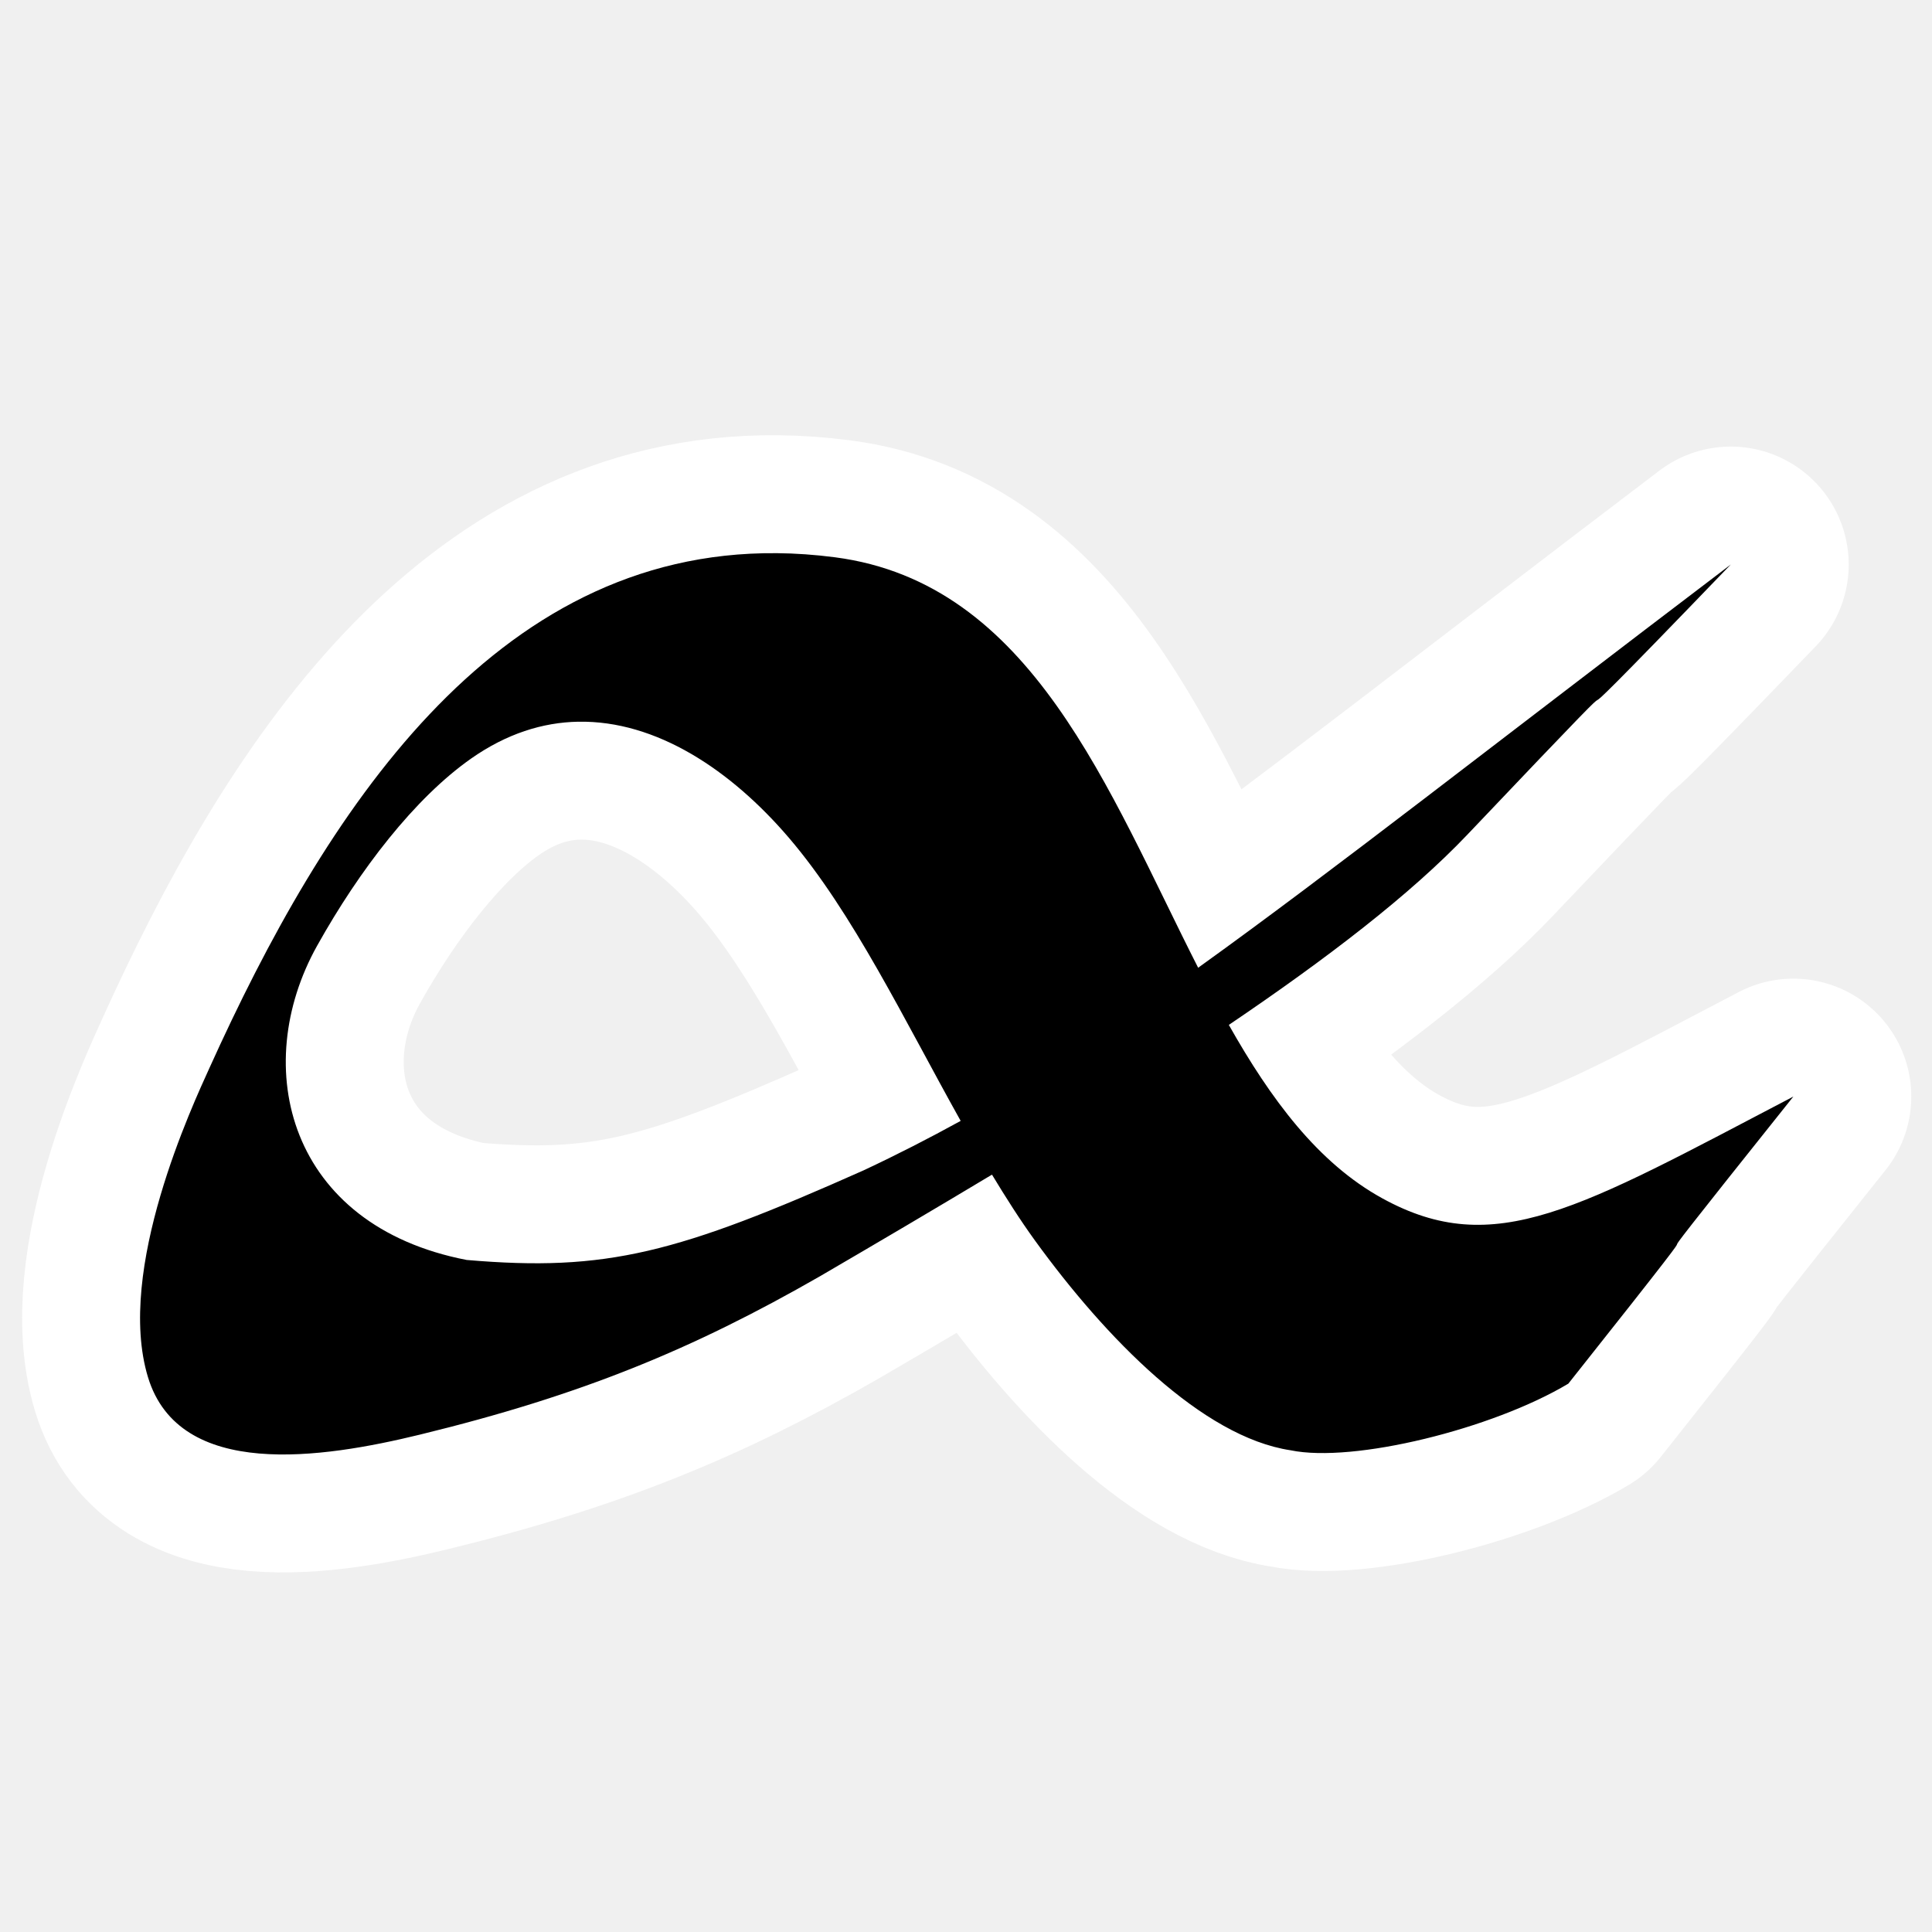
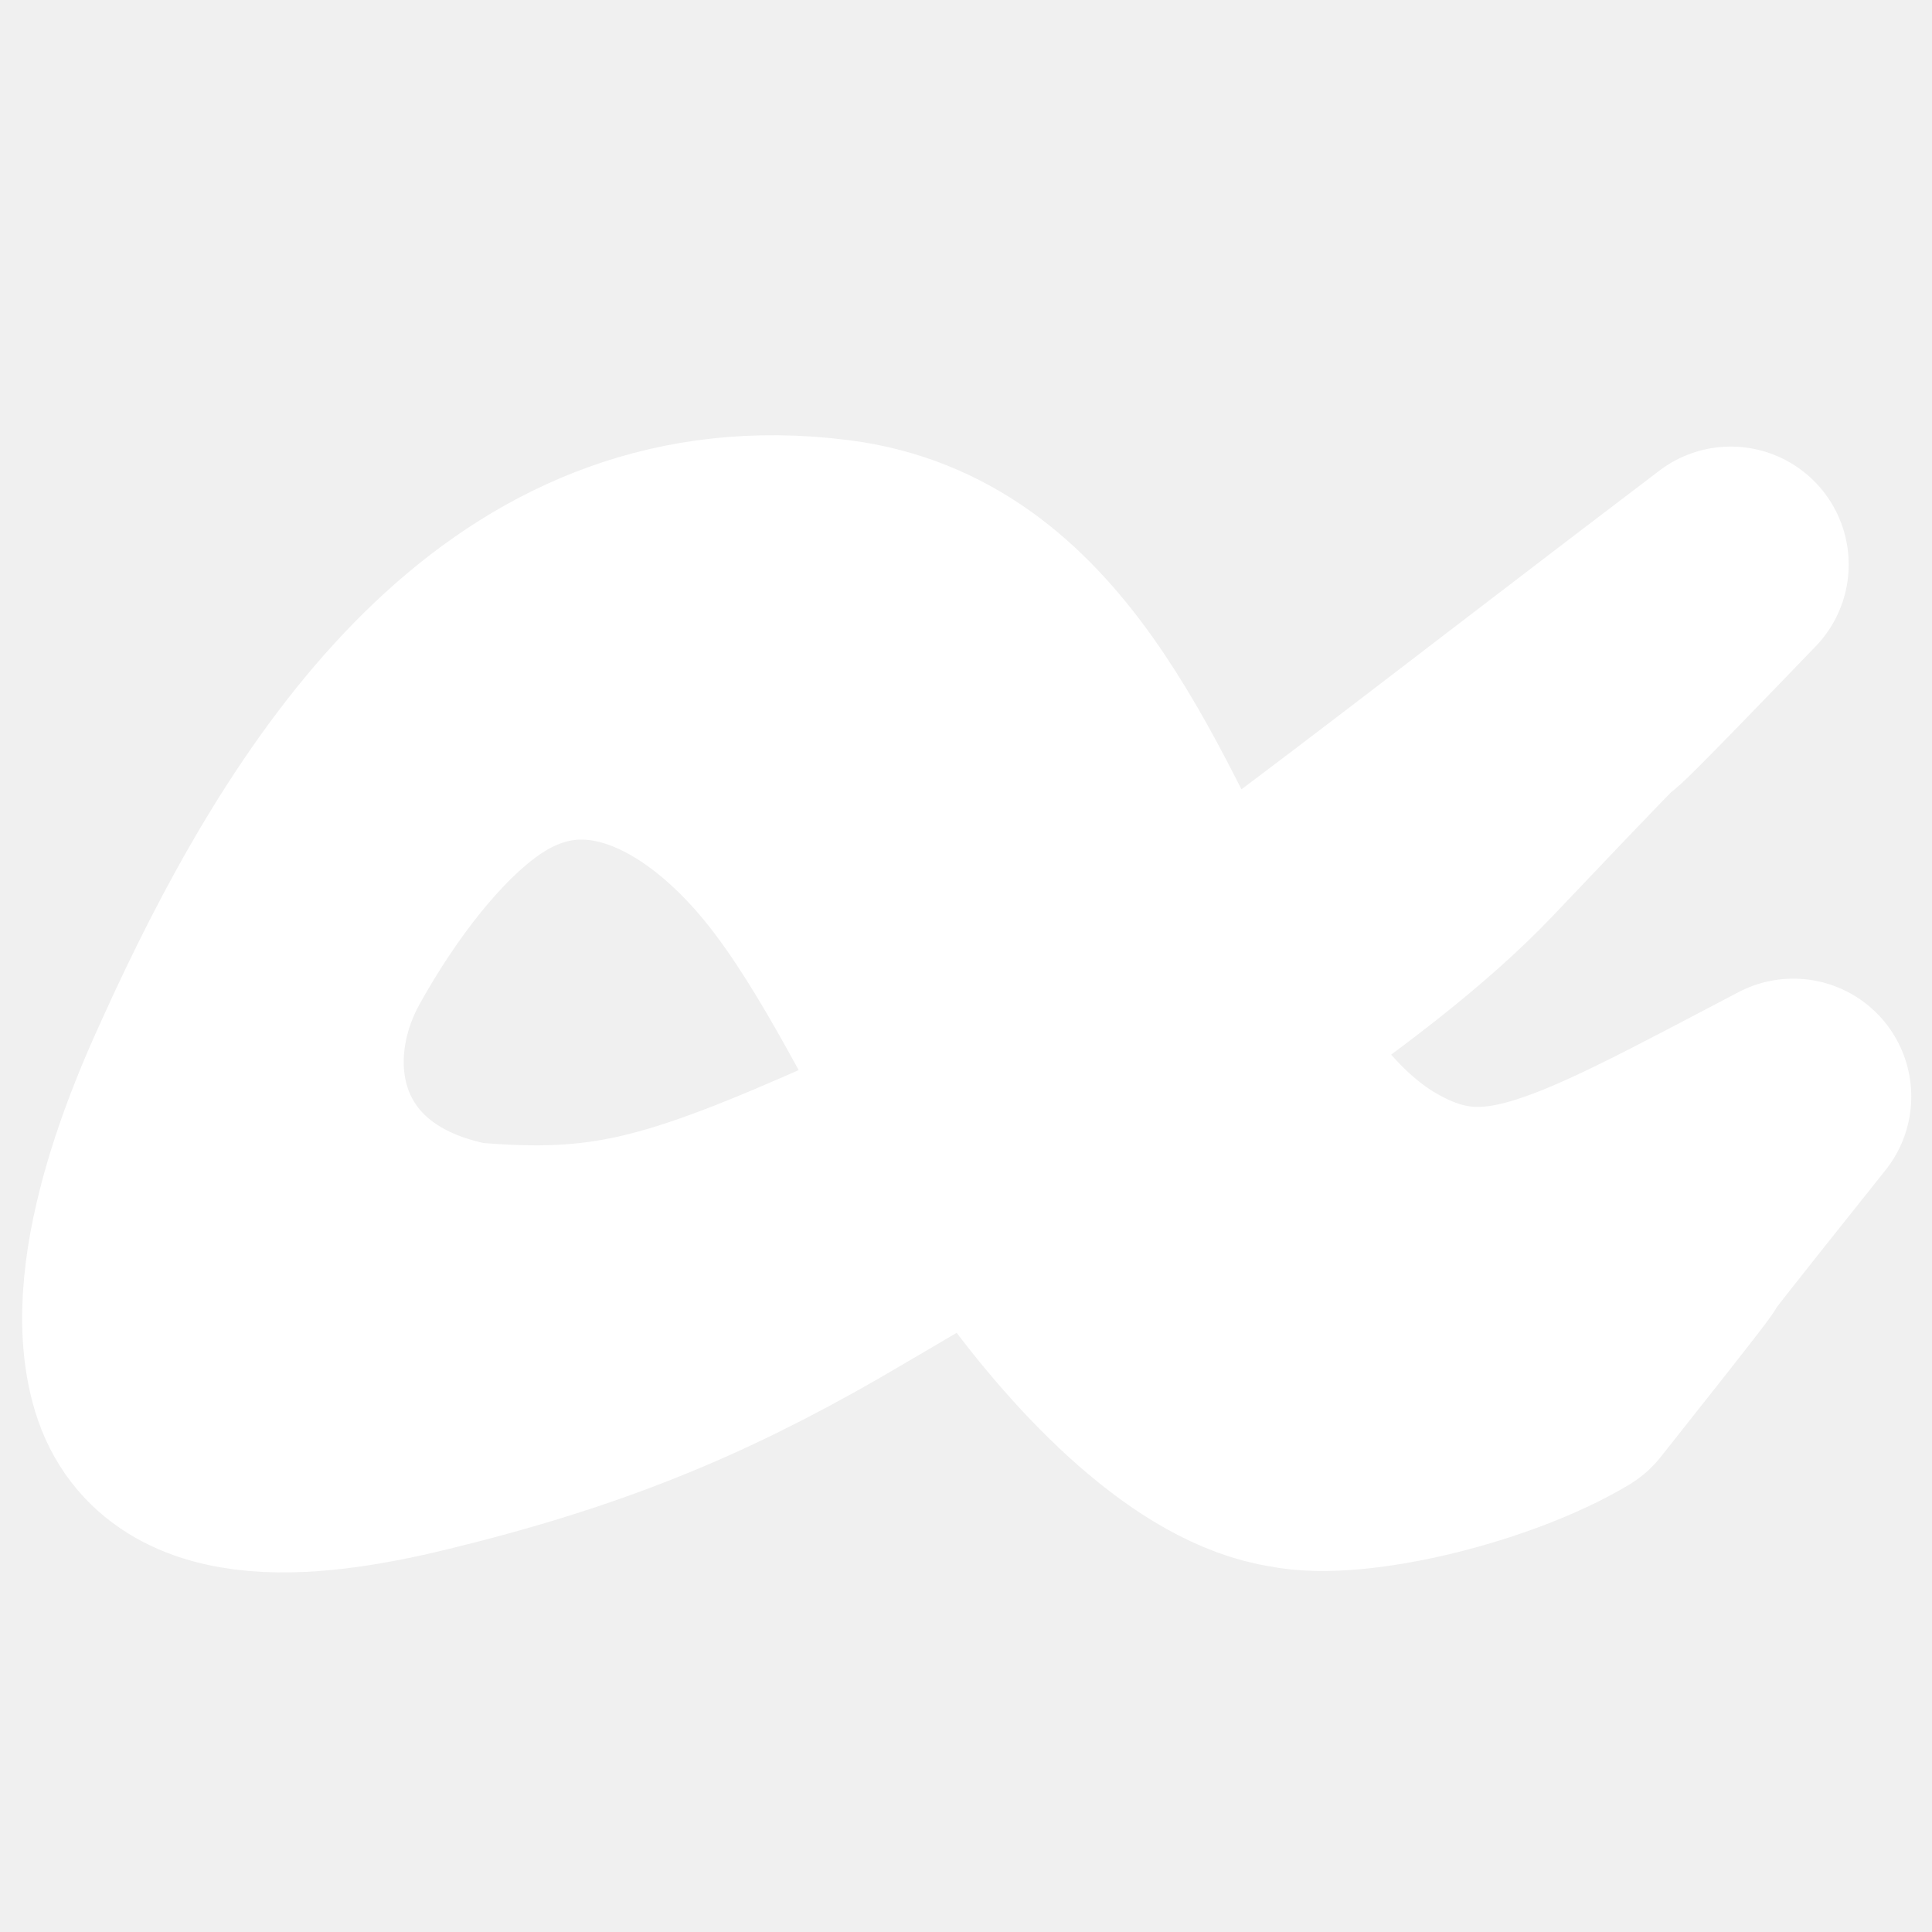
<svg xmlns="http://www.w3.org/2000/svg" version="1.1" viewBox="0 0 64 64">
  <g transform="matrix(.45731 0 0 .45731 -3.0273 -10.029)" stroke-width="17.085">
-     <path d="m62.876 62.001c-20.588-0.183-32.76 18.881-41.082 37.285-1.176 2.603-6.821 14.614-4.455 22.404 2.272 7.474 12.641 5.881 19.684 4.164 11.768-2.868 19.814-6.21 28.969-11.461 4.242-2.473 8.418-4.934 12.484-7.375 1.004 1.657 2.029 3.274 3.113 4.771 5.131 7.081 12.129 14.232 18.514 15.195 4.554 0.945 14.629-1.539 20.123-4.826 15.784-19.891-0.215-0.107 16.299-20.795-15.586 8.155-21.647 11.835-29.771 7.373-4.677-2.569-8.096-7.208-11.121-12.564 7.099-4.802 13.155-9.441 17.287-13.791 18.109-19.065 0.604-0.38 19.072-19.559-17.326 13.152-28.923 22.276-38.582 29.209-6.537-12.858-12.037-27.868-26.303-29.732-1.449-0.189-2.858-0.287-4.231-0.299zm-14.375 12.209c5.653-0.107 11.065 3.5 15.262 8.406 4.636 5.42 8.375 13.228 12.445 20.508-2.29 1.26-4.606 2.447-7.019 3.578-13.471 6.005-18.612 7.371-28.768 6.496-12.905-2.499-15.754-13.956-10.826-22.768 3.085-5.52 7.065-10.677 11.141-13.545 2.577-1.81 5.196-2.627 7.766-2.676z" stroke="#fff" stroke-linejoin="round" stroke-width="17.085" style="paint-order:stroke fill markers" />
+     <path d="m62.876 62.001c-20.588-0.183-32.76 18.881-41.082 37.285-1.176 2.603-6.821 14.614-4.455 22.404 2.272 7.474 12.641 5.881 19.684 4.164 11.768-2.868 19.814-6.21 28.969-11.461 4.242-2.473 8.418-4.934 12.484-7.375 1.004 1.657 2.029 3.274 3.113 4.771 5.131 7.081 12.129 14.232 18.514 15.195 4.554 0.945 14.629-1.539 20.123-4.826 15.784-19.891-0.215-0.107 16.299-20.795-15.586 8.155-21.647 11.835-29.771 7.373-4.677-2.569-8.096-7.208-11.121-12.564 7.099-4.802 13.155-9.441 17.287-13.791 18.109-19.065 0.604-0.38 19.072-19.559-17.326 13.152-28.923 22.276-38.582 29.209-6.537-12.858-12.037-27.868-26.303-29.732-1.449-0.189-2.858-0.287-4.231-0.299zm-14.375 12.209c5.653-0.107 11.065 3.5 15.262 8.406 4.636 5.42 8.375 13.228 12.445 20.508-2.29 1.26-4.606 2.447-7.019 3.578-13.471 6.005-18.612 7.371-28.768 6.496-12.905-2.499-15.754-13.956-10.826-22.768 3.085-5.52 7.065-10.677 11.141-13.545 2.577-1.81 5.196-2.627 7.766-2.676z" stroke="#fff" stroke-linejoin="round" stroke-width="17.085" style="paint-order:stroke fill markers" fill="#fff" />
  </g>
</svg>
